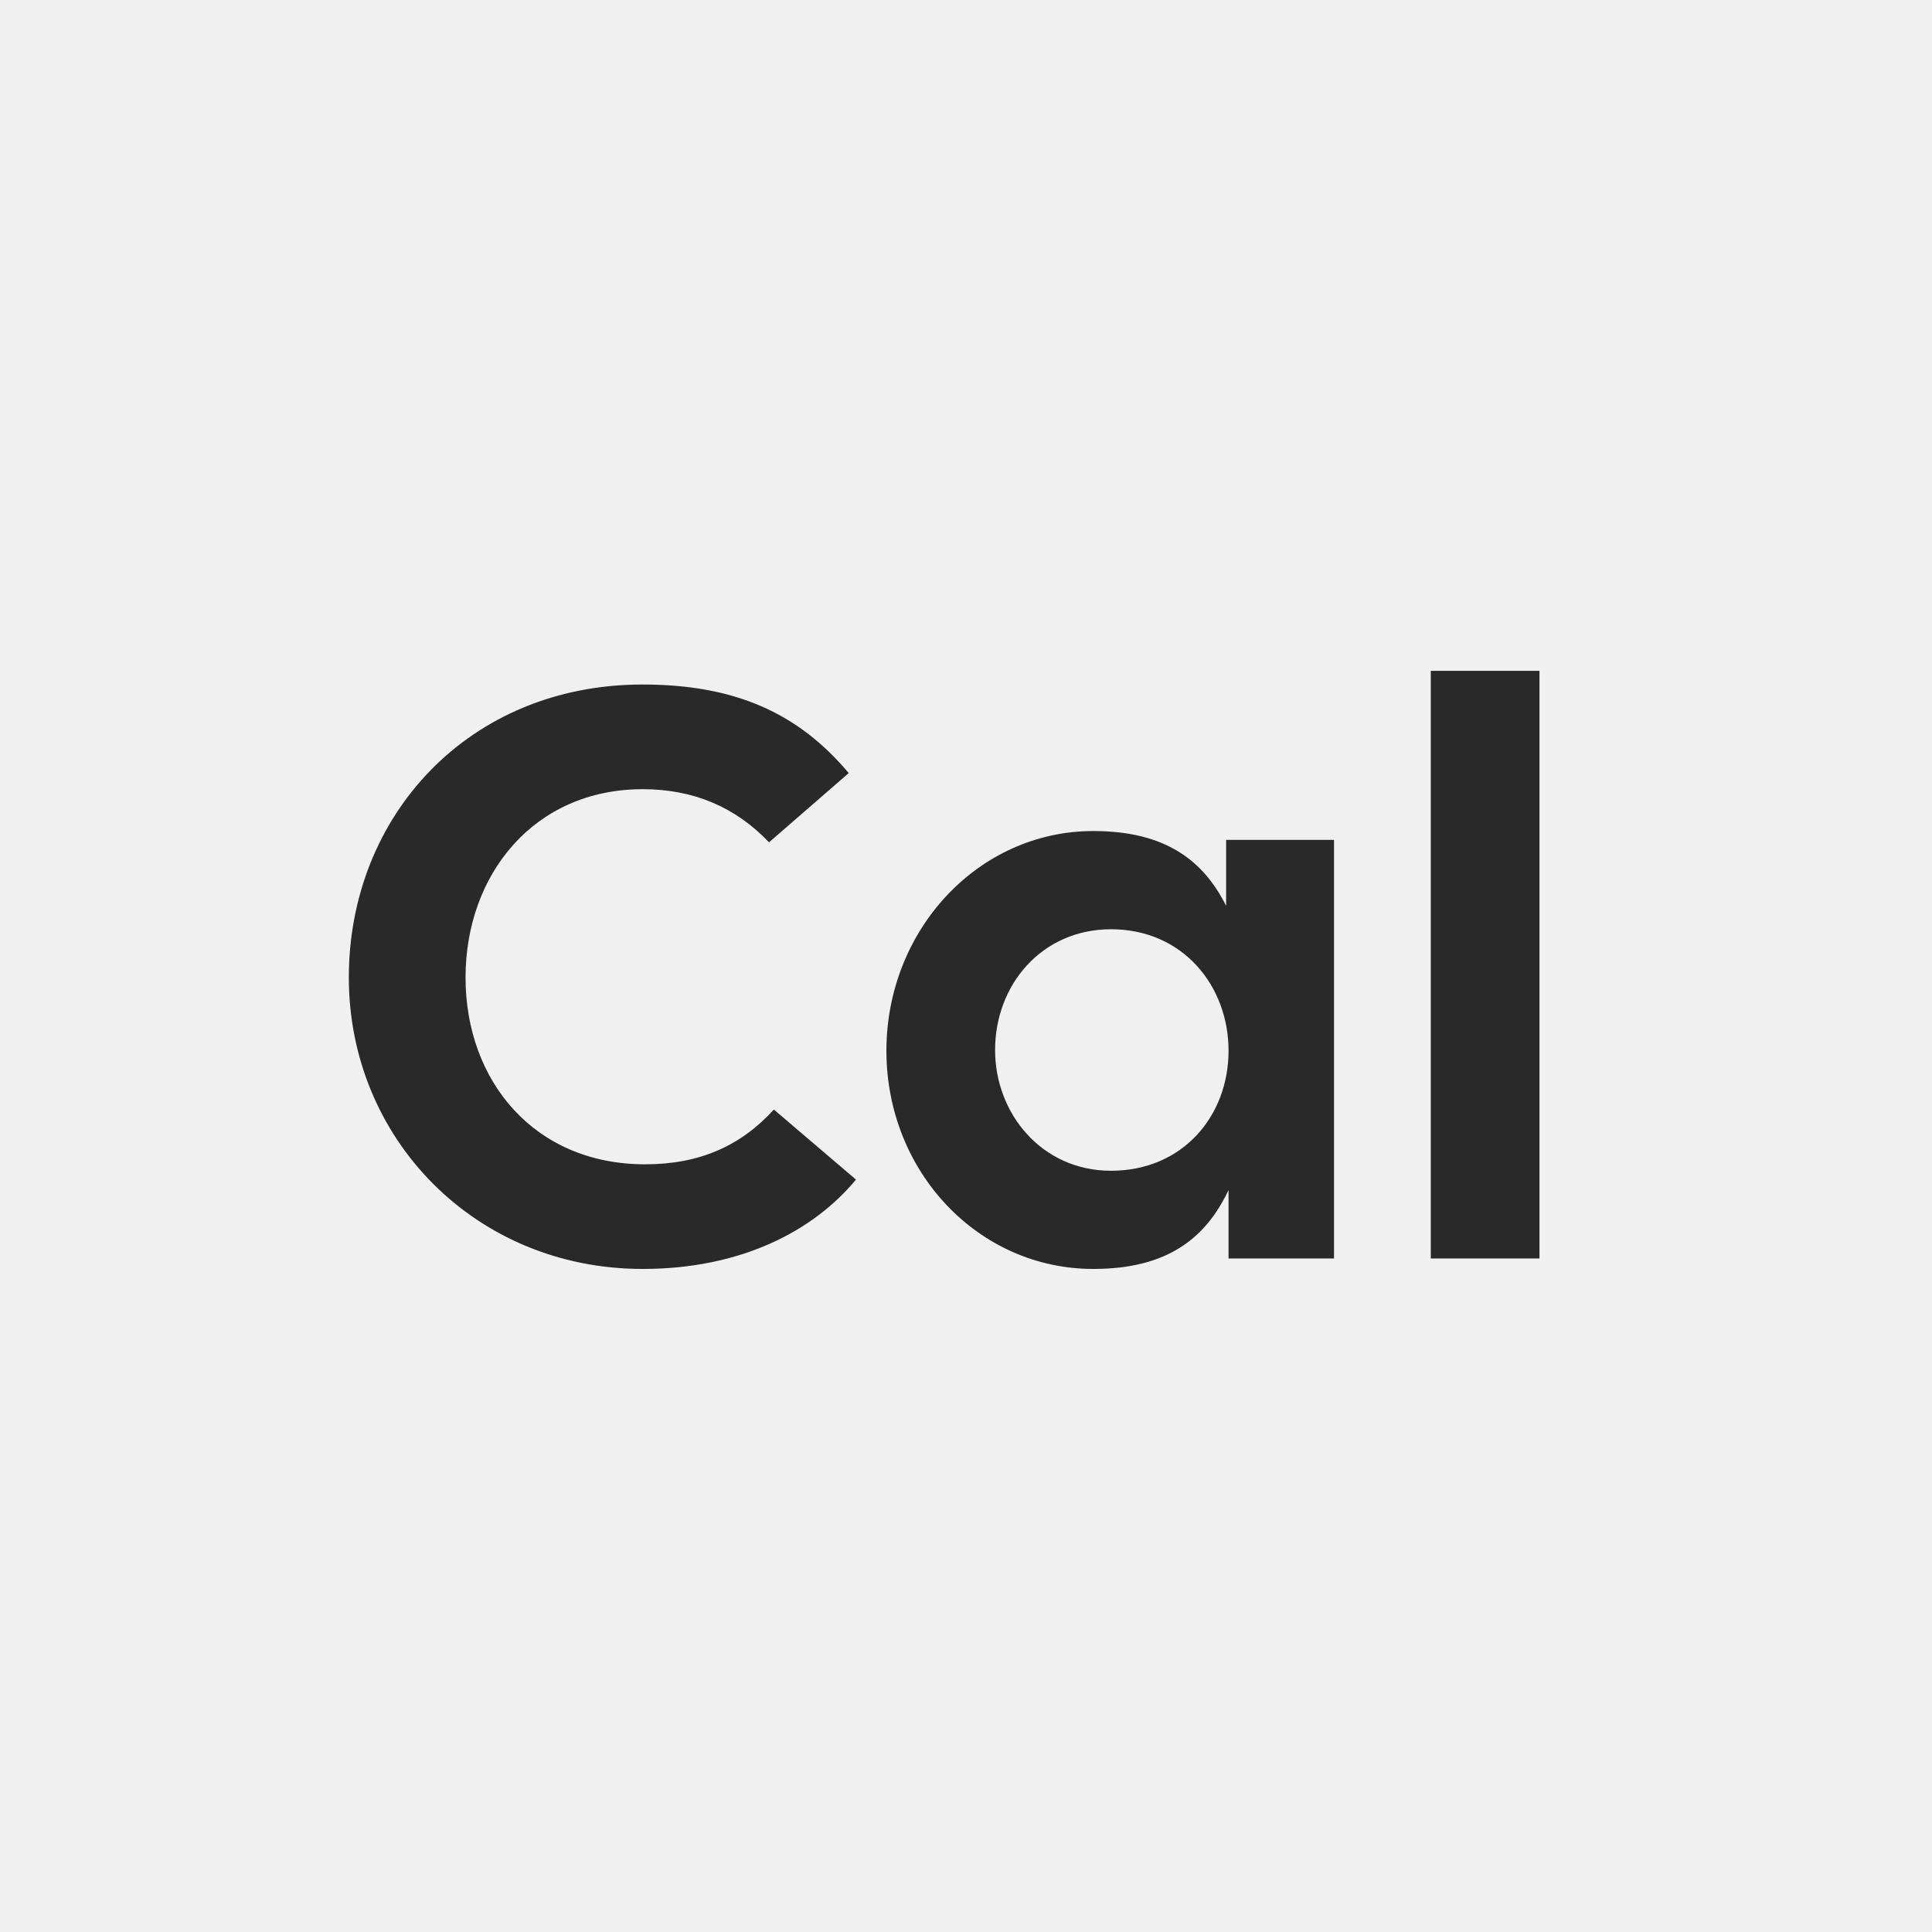
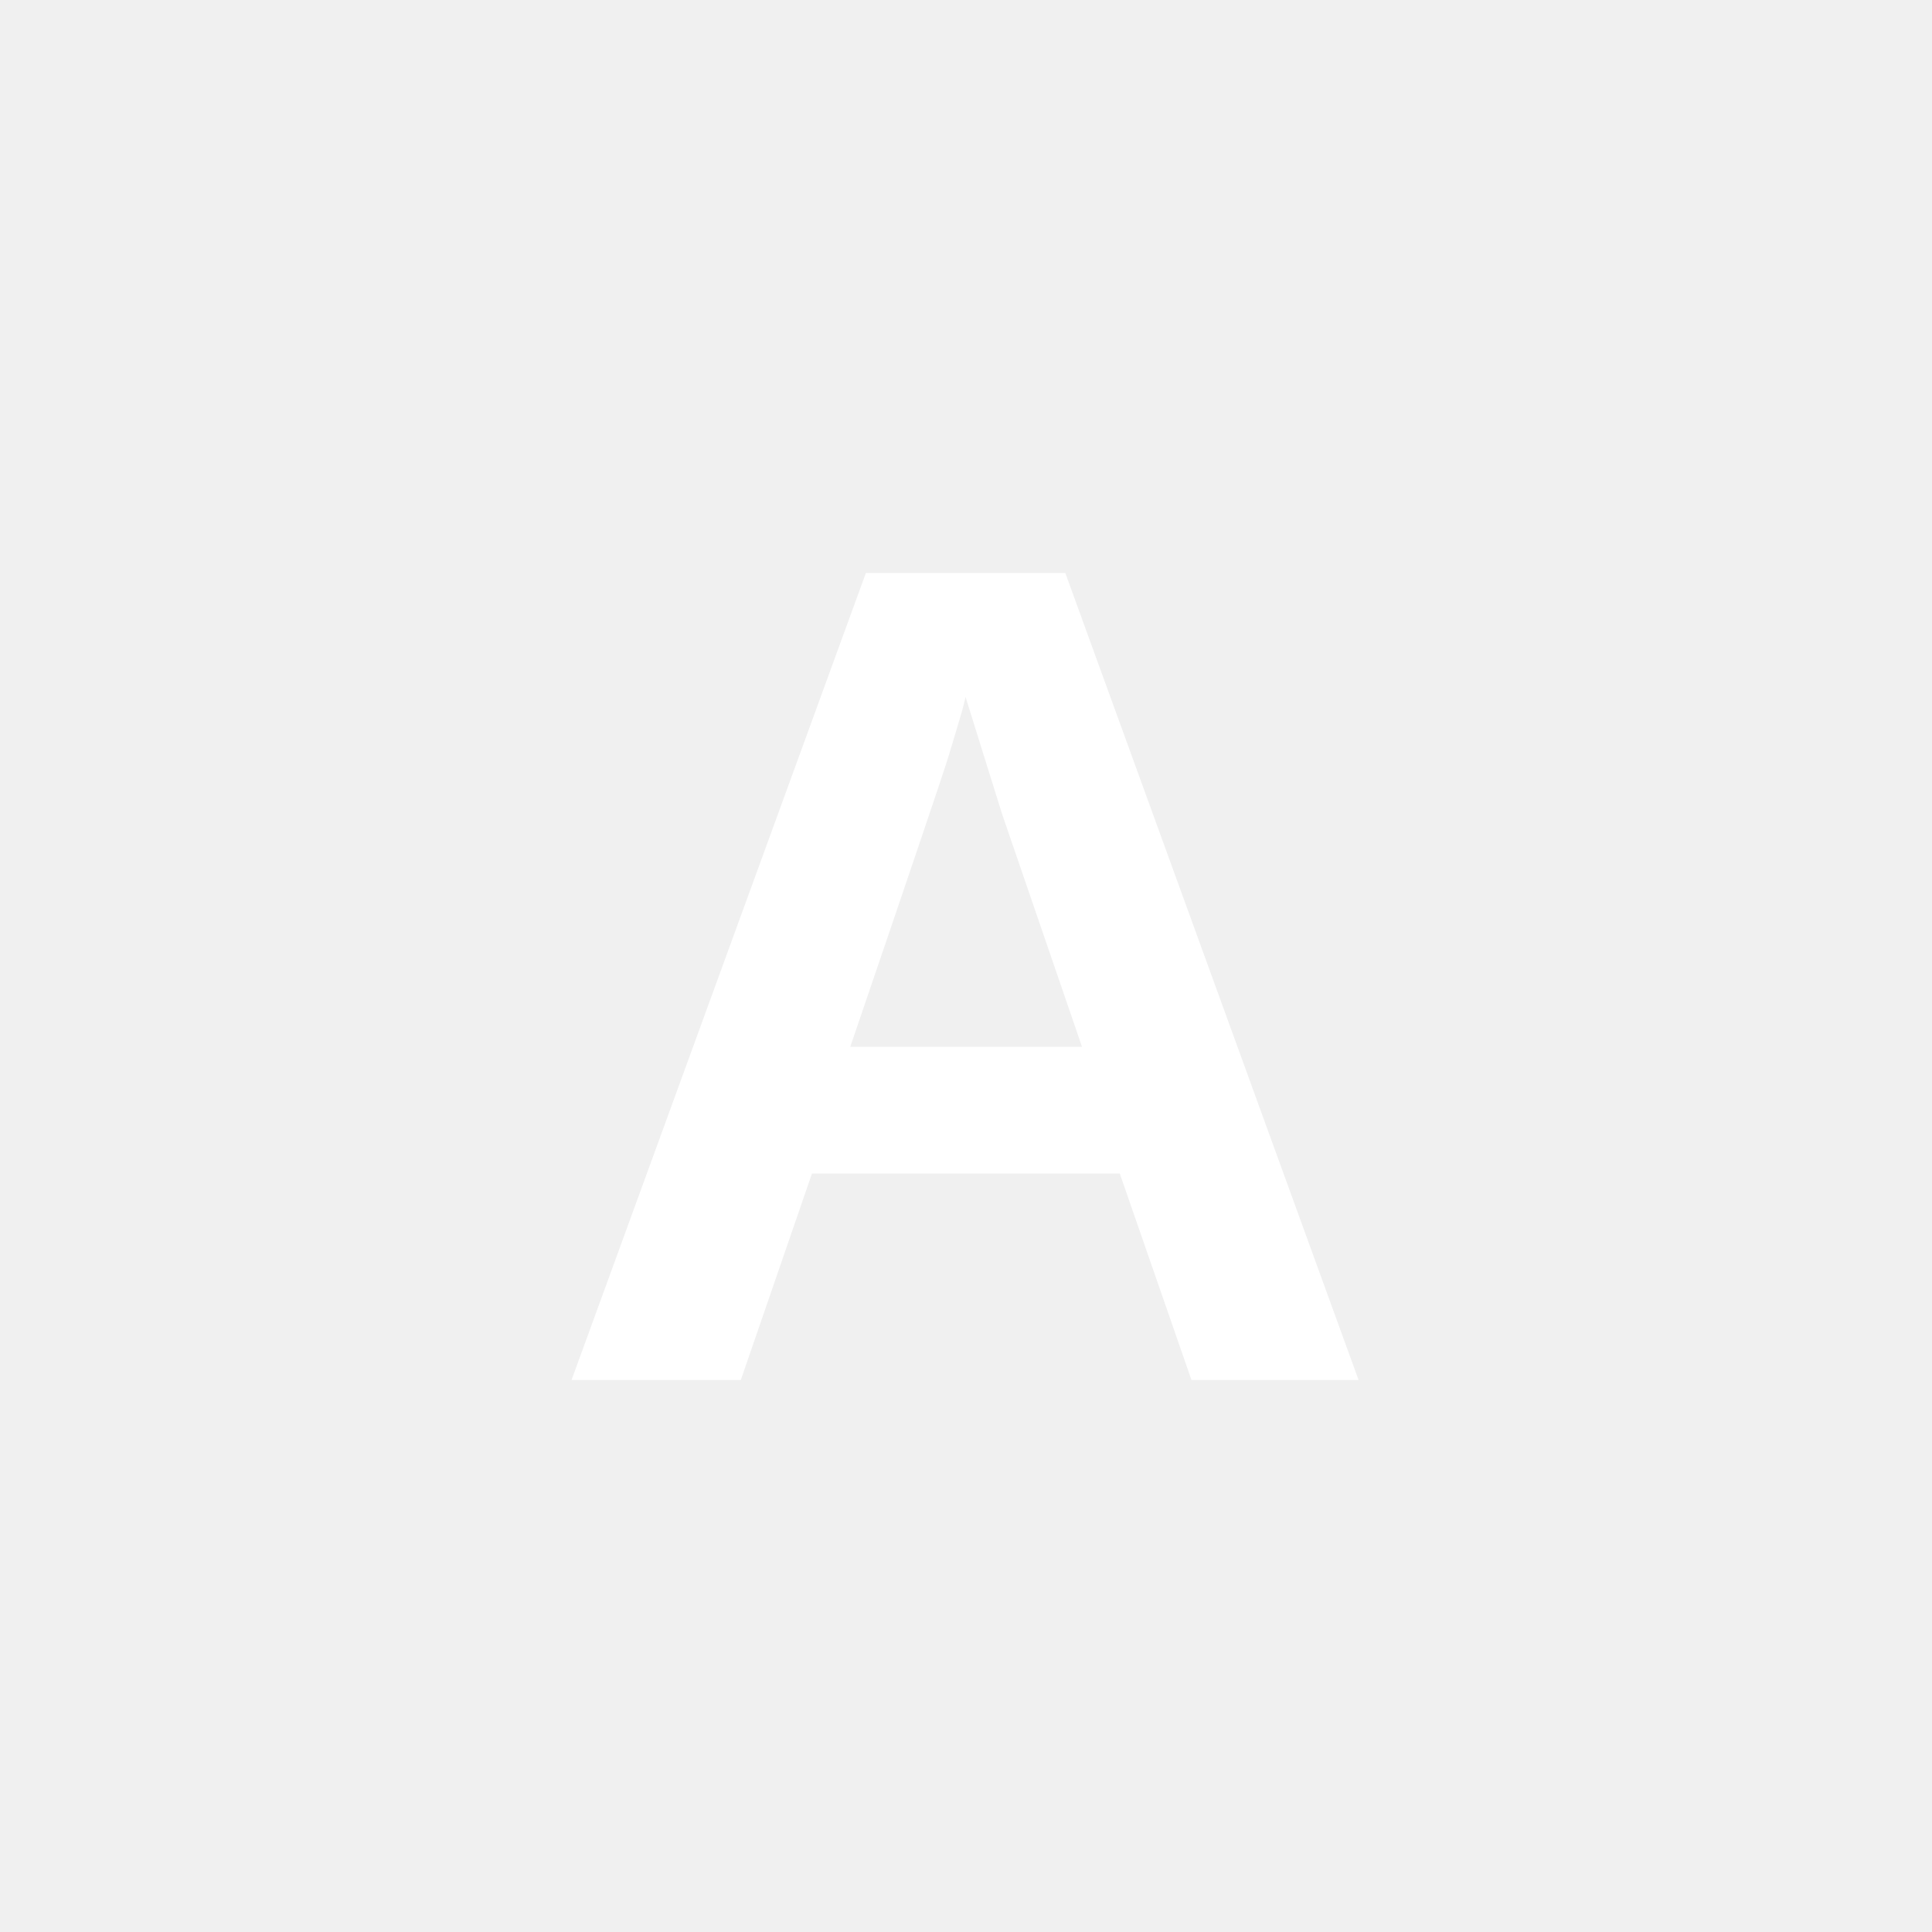
- <svg xmlns="http://www.w3.org/2000/svg" width="56" height="56" fill="none">
-   <path d="M18.628 36.781c2.846 0 4.946-1.096 6.183-2.59l-2.38-2.03c-.957 1.05-2.147 1.587-3.733 1.587-3.22 0-5.204-2.427-5.204-5.413 0-2.987 1.984-5.46 5.134-5.46 1.47 0 2.683.513 3.663 1.54l2.31-2.007c-1.47-1.75-3.313-2.567-5.973-2.567-5.04 0-8.517 3.803-8.517 8.493 0 4.667 3.663 8.447 8.517 8.447ZM31.69 36.781c2.17 0 3.267-.91 3.92-2.286v1.983h3.057V24.344H35.54v1.914c-.653-1.307-1.75-2.17-3.85-2.17-3.337 0-5.997 2.87-5.997 6.37s2.66 6.323 5.997 6.323Zm-2.847-6.346c0-1.89 1.354-3.5 3.36-3.5 2.077 0 3.407 1.633 3.407 3.523 0 1.89-1.33 3.477-3.407 3.477-2.006 0-3.36-1.657-3.36-3.5ZM41.472 36.478h3.15V19.444h-3.15v17.034Z" fill="#292929" />
+ <svg xmlns="http://www.w3.org/2000/svg" width="56" height="56" viewBox="0 0 56 56" fill="none">
+   <text x="28" y="40" text-anchor="middle" font-family="Arial, Helvetica, sans-serif" font-weight="700" font-size="34" fill="#FFFFFF">A</text>
</svg>
